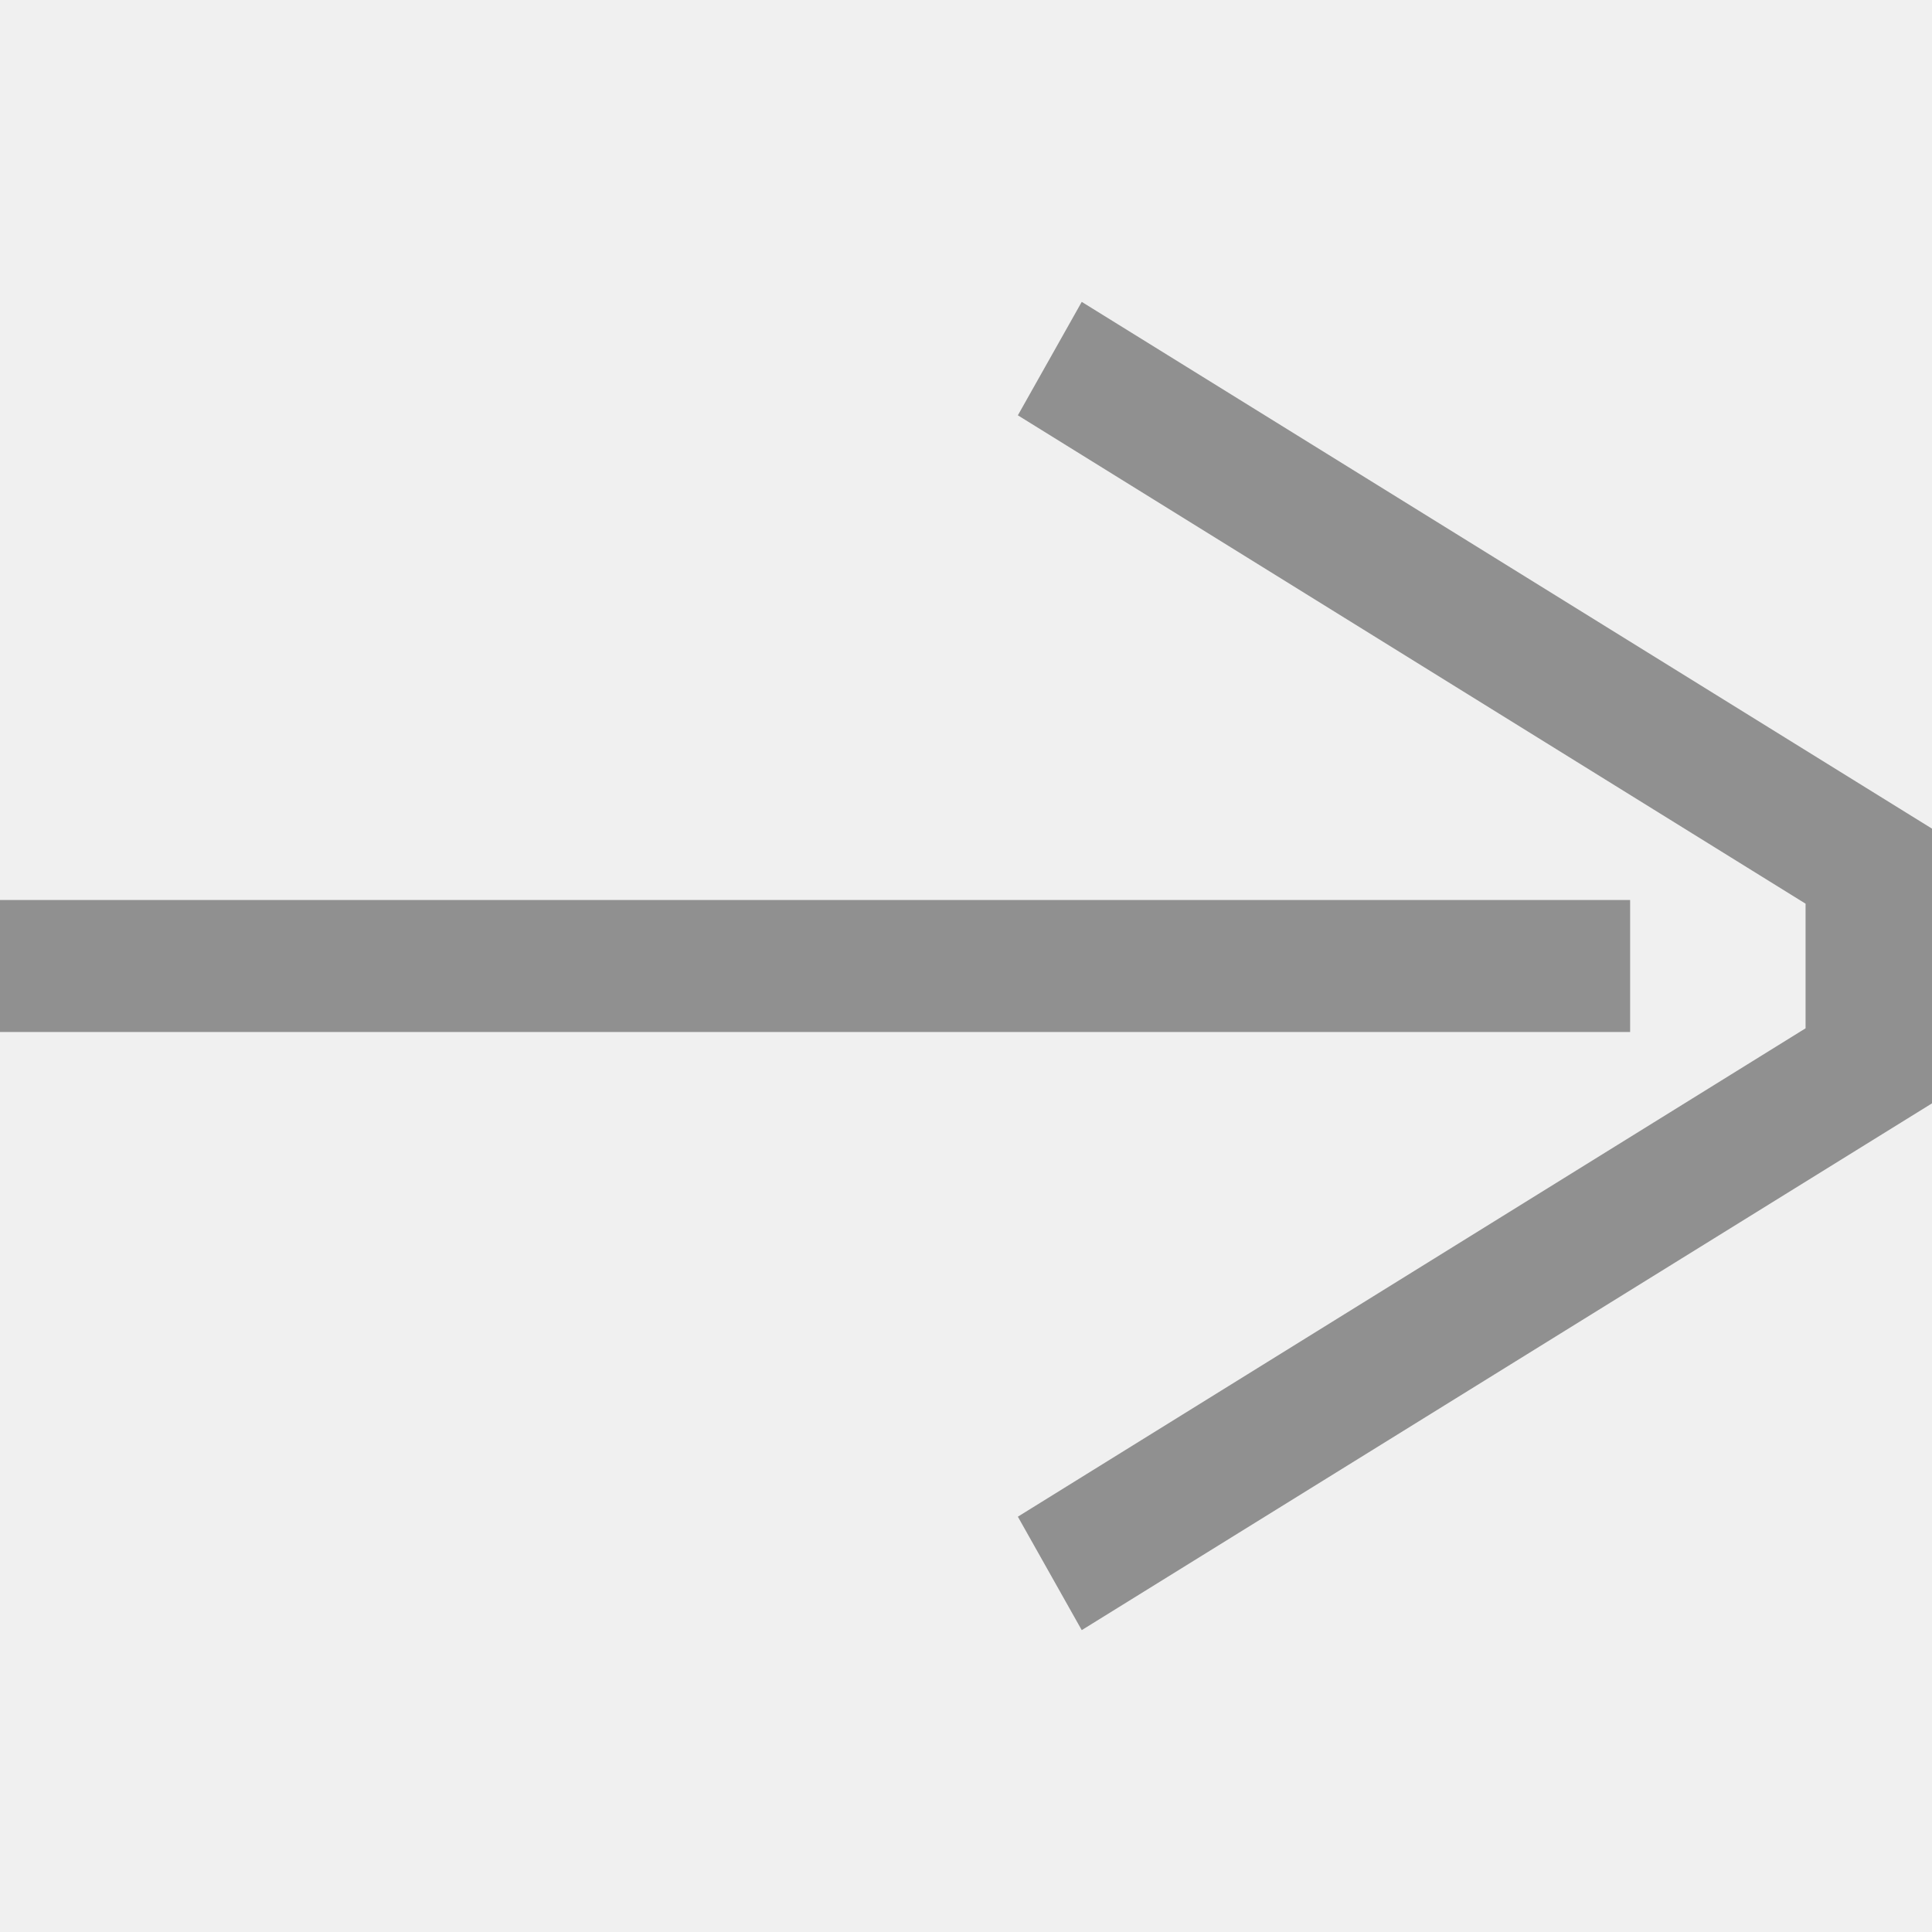
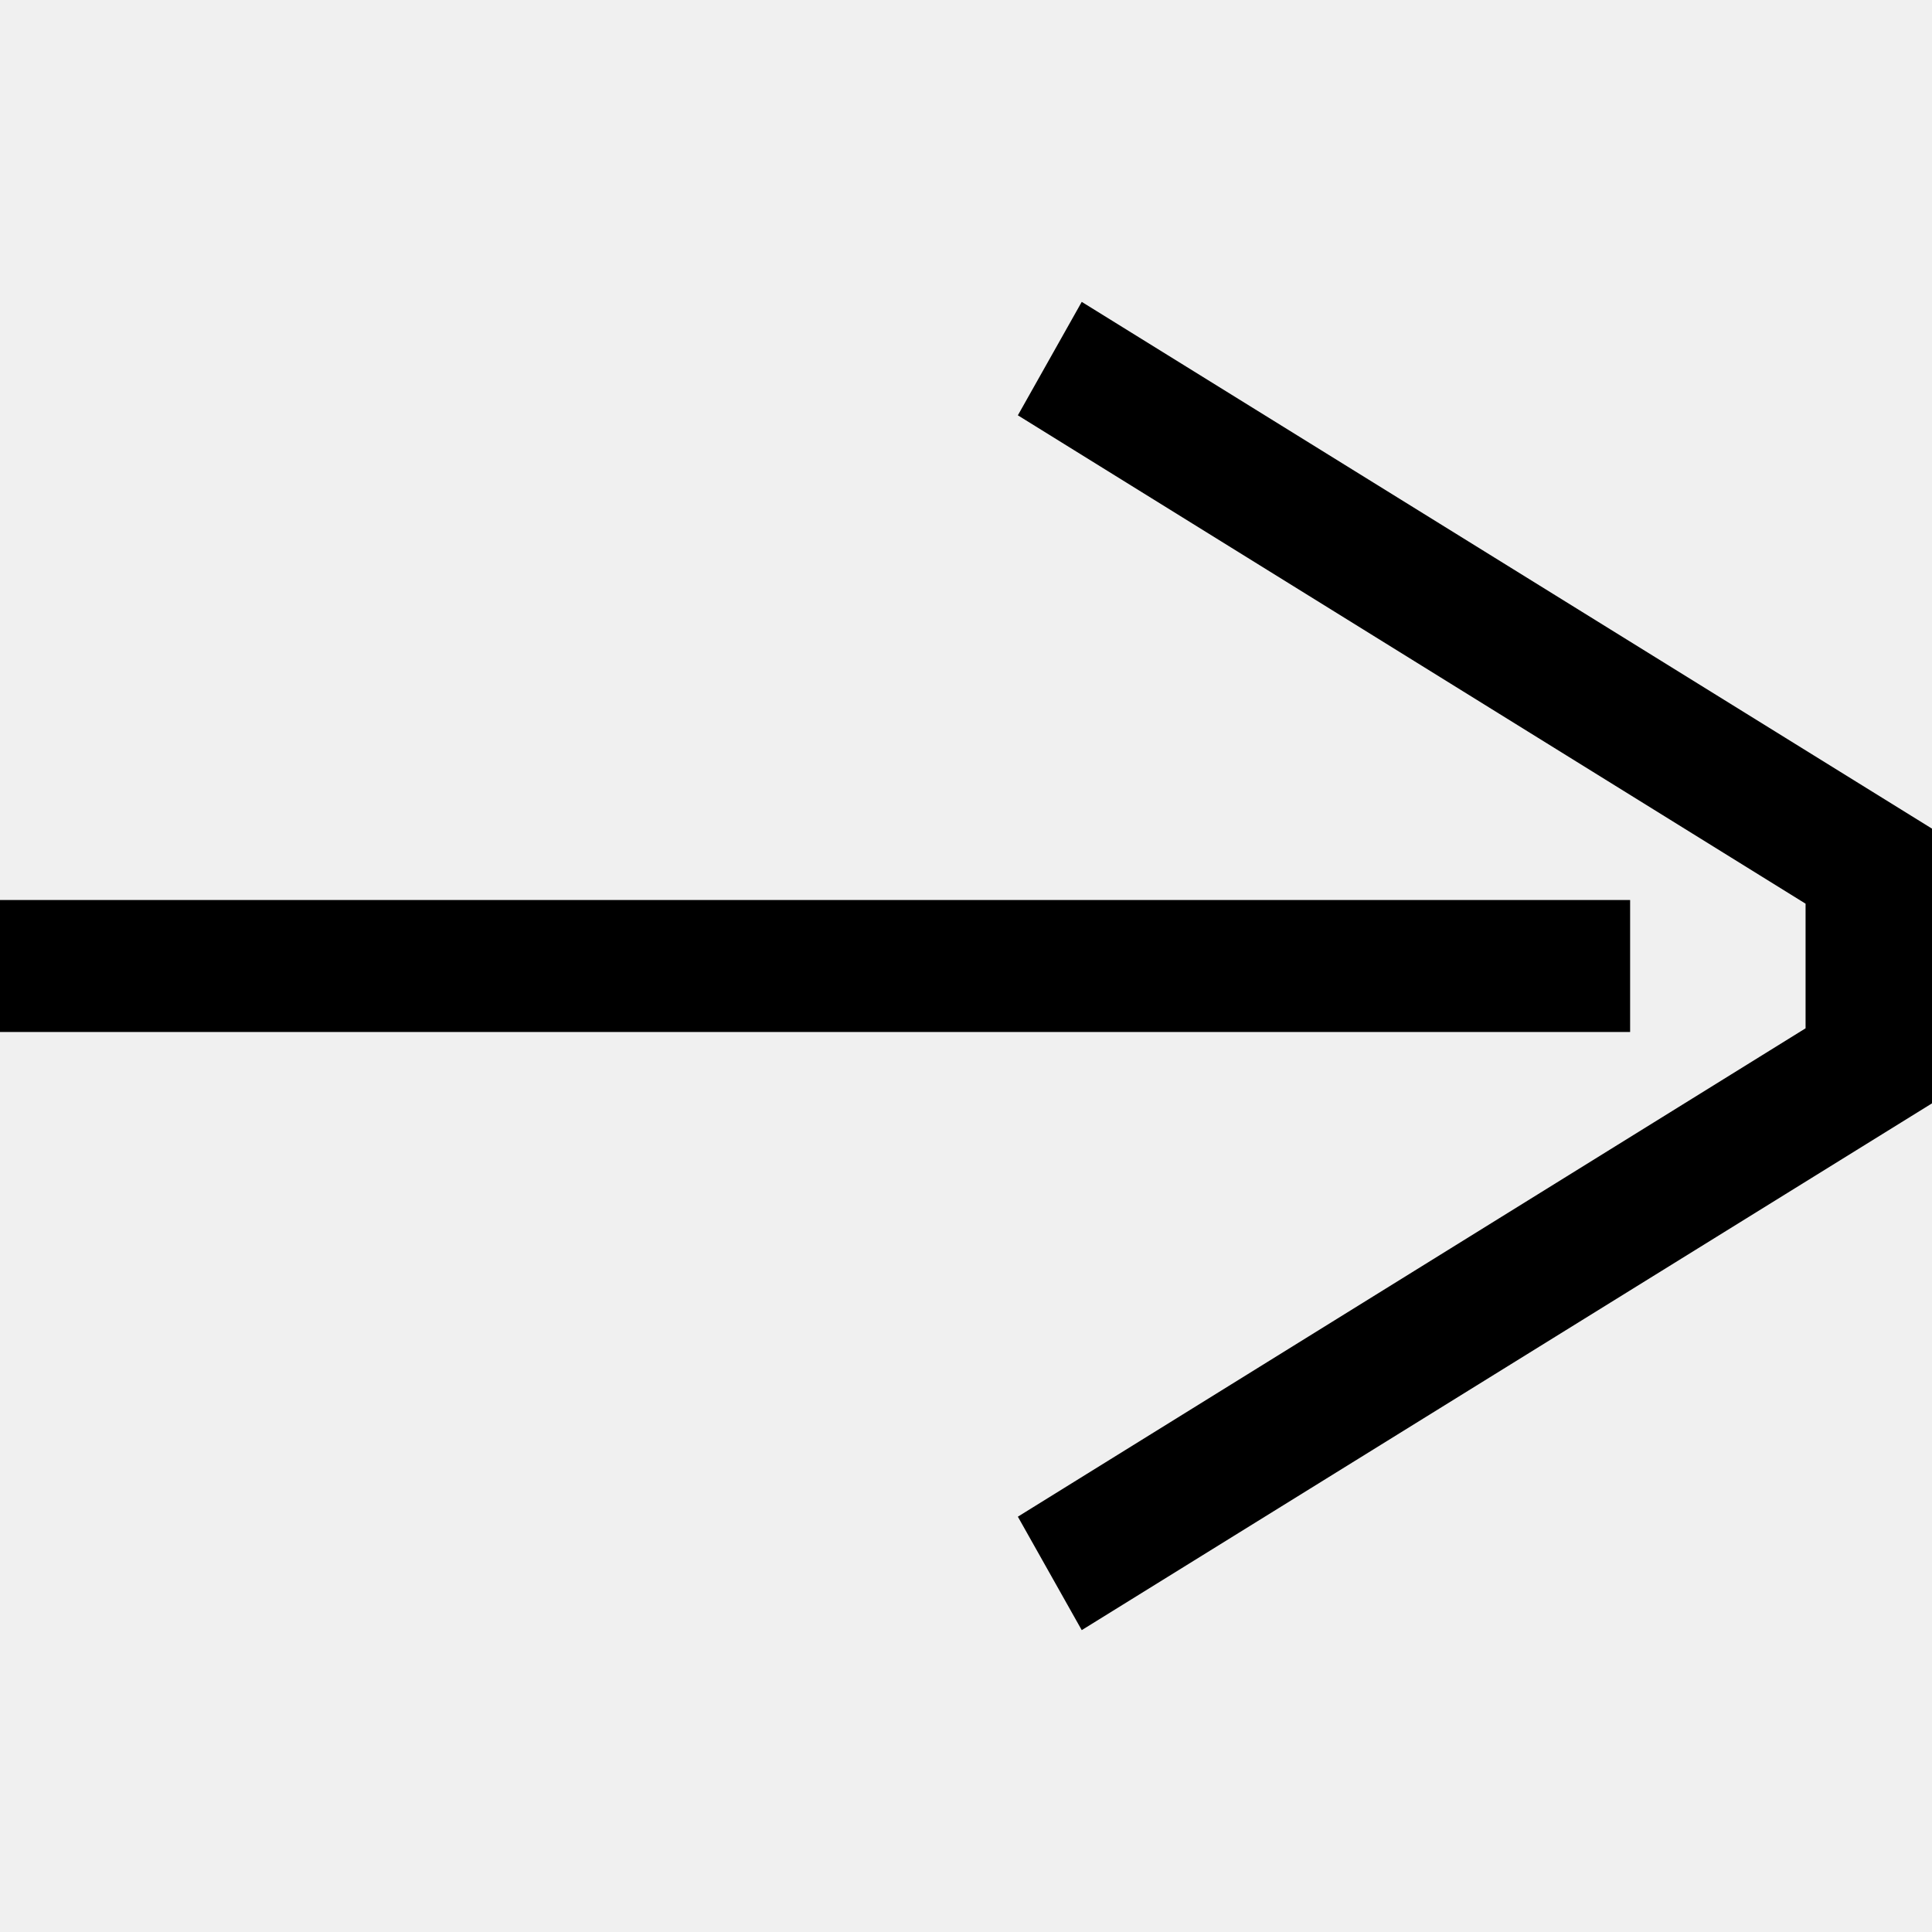
- <svg xmlns="http://www.w3.org/2000/svg" width="32" height="32" viewBox="0 0 32 32" fill="none">
+ <svg xmlns="http://www.w3.org/2000/svg" width="32" height="32" viewBox="0 0 32 32">
  <g clip-path="url(#clip0_8_172)">
-     <path d="M29.906 14.968L29.906 17.032L16.859 25.121L17.917 27L32 18.275L32 13.725L17.917 5L16.859 6.879L29.906 14.968Z" fill="#909090" />
-     <path d="M27 17.093L27 14.907L1.05717e-06 14.907L8.66136e-07 17.093L27 17.093Z" fill="#909090" />
+     <path d="M29.906 14.968L29.906 17.032L16.859 25.121L17.917 27L32 18.275L32 13.725L17.917 5L16.859 6.879L29.906 14.968Z" />
+     <path d="M27 17.093L27 14.907L1.05717e-06 14.907L8.66136e-07 17.093L27 17.093Z" />
  </g>
  <defs>
    <clipPath id="clip0_8_172">
      <rect width="32" height="32" fill="white" />
    </clipPath>
  </defs>
</svg>
